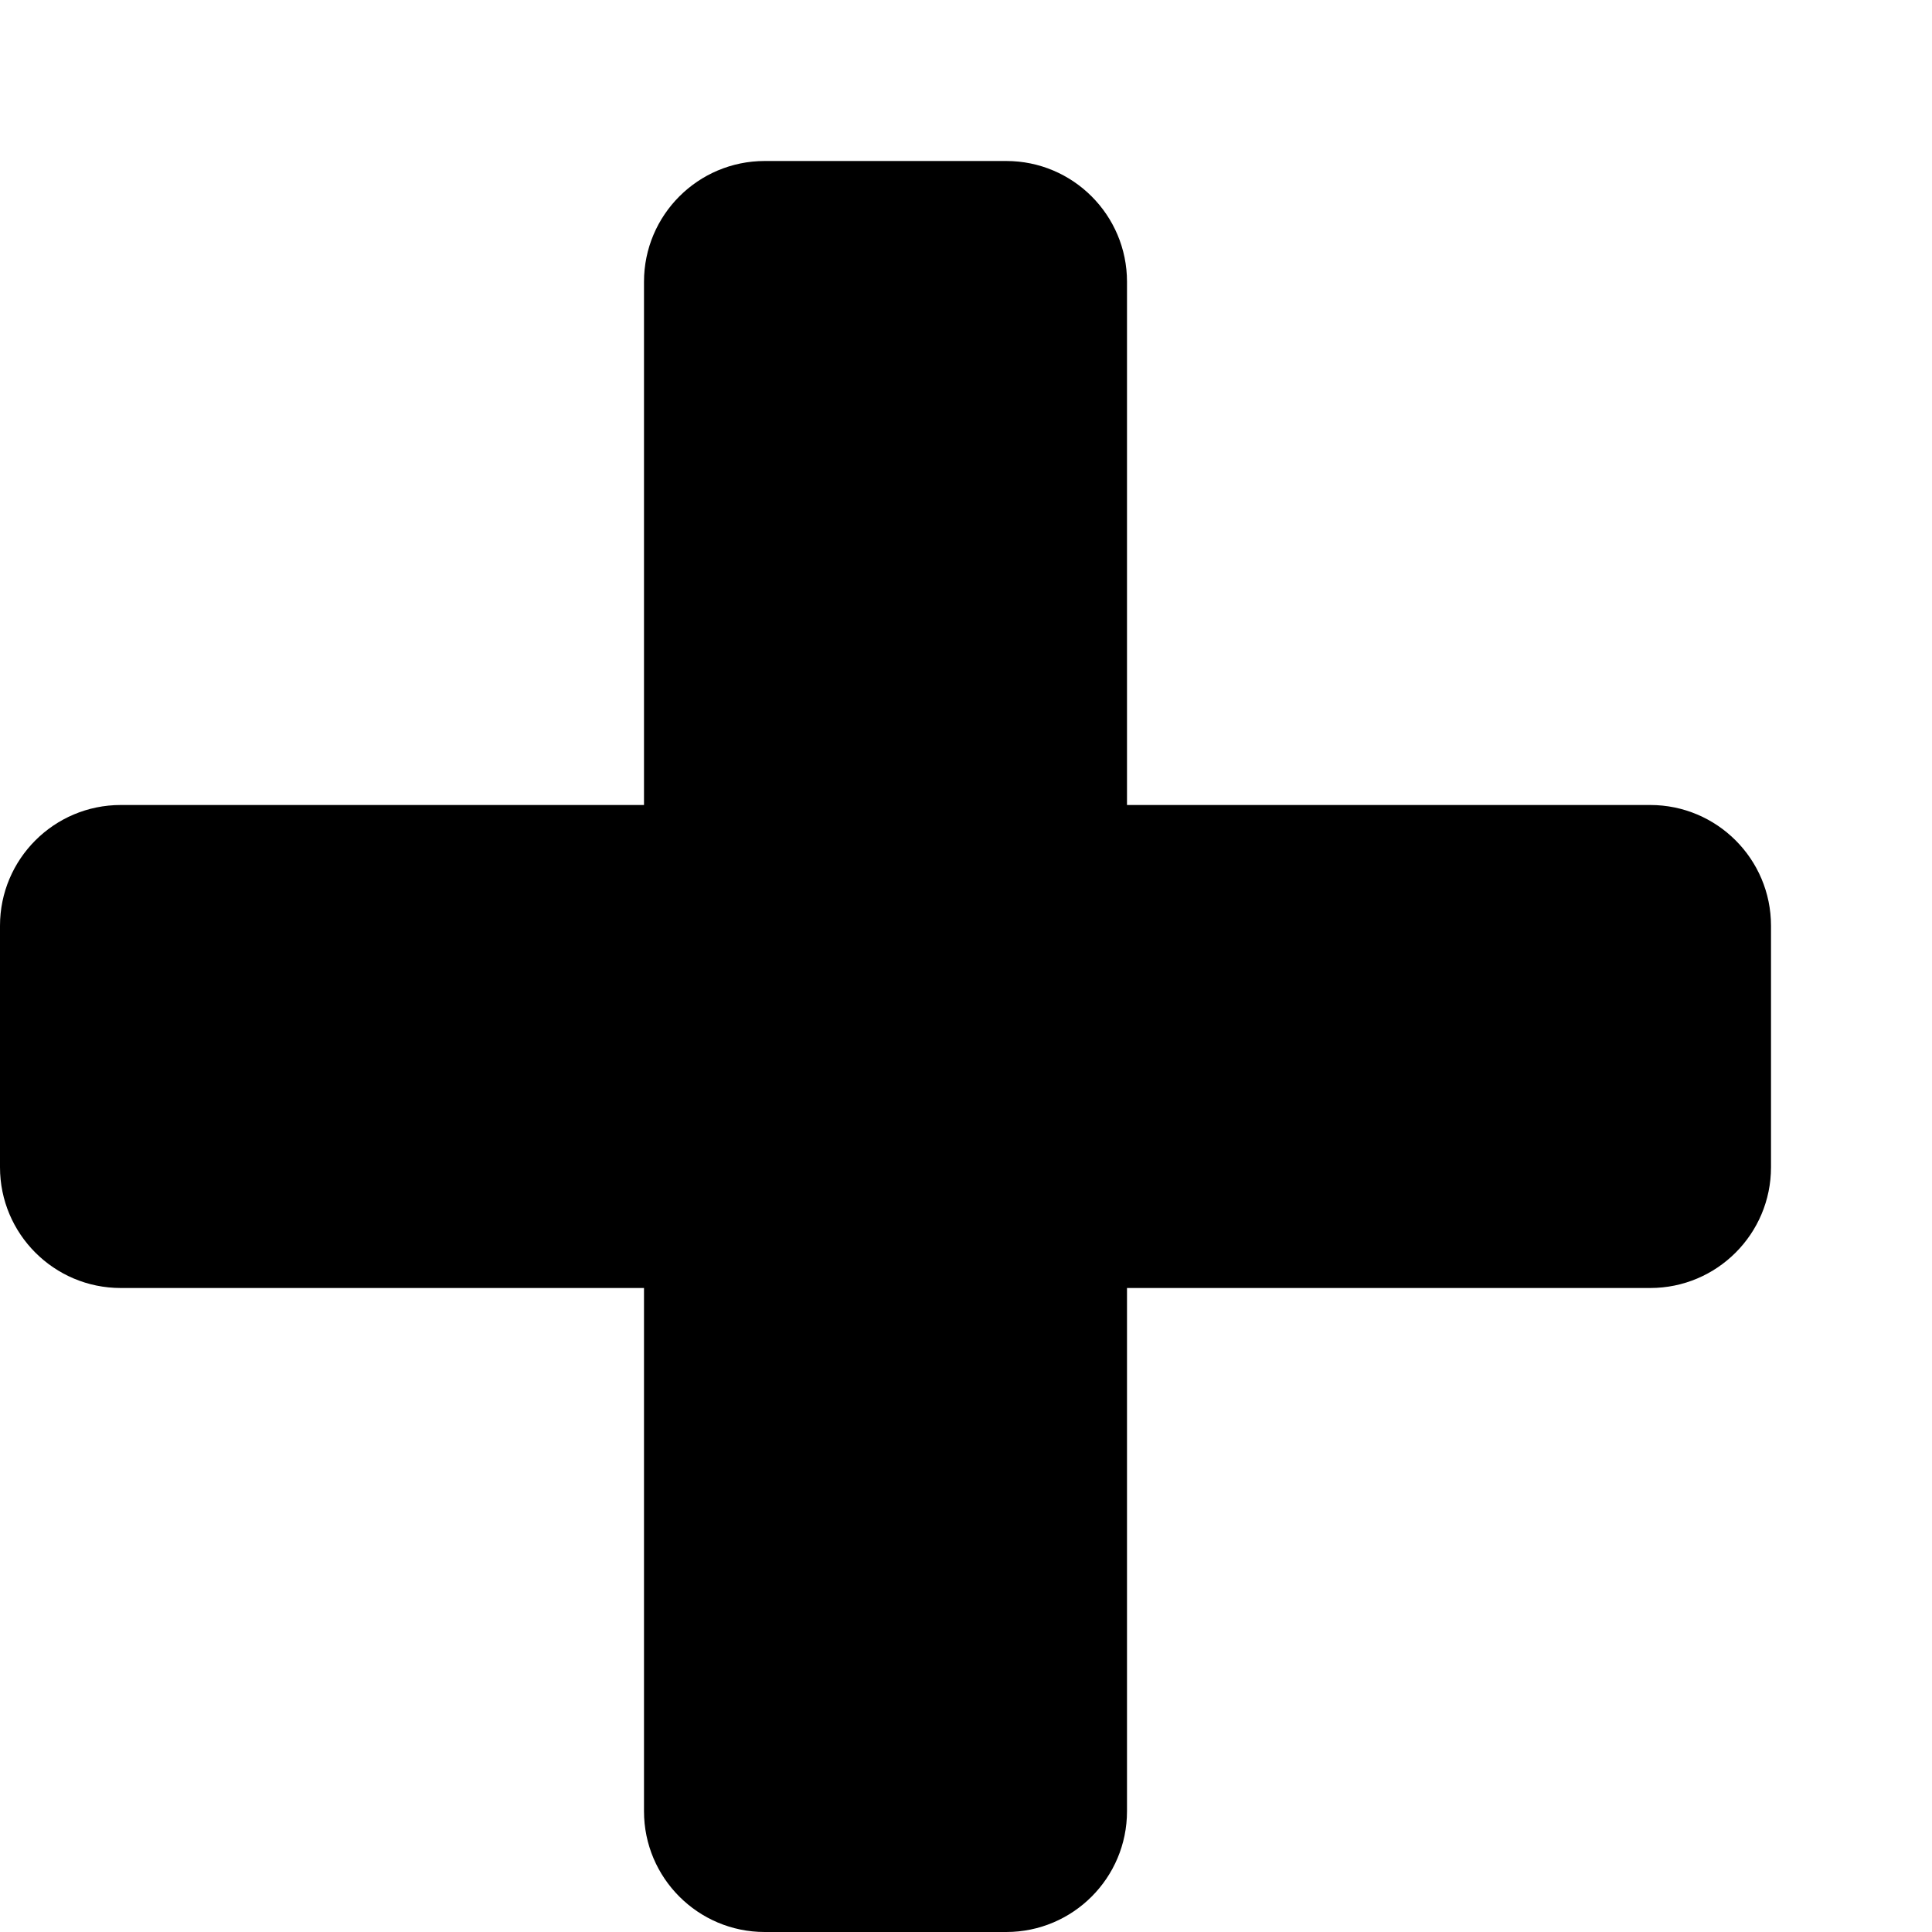
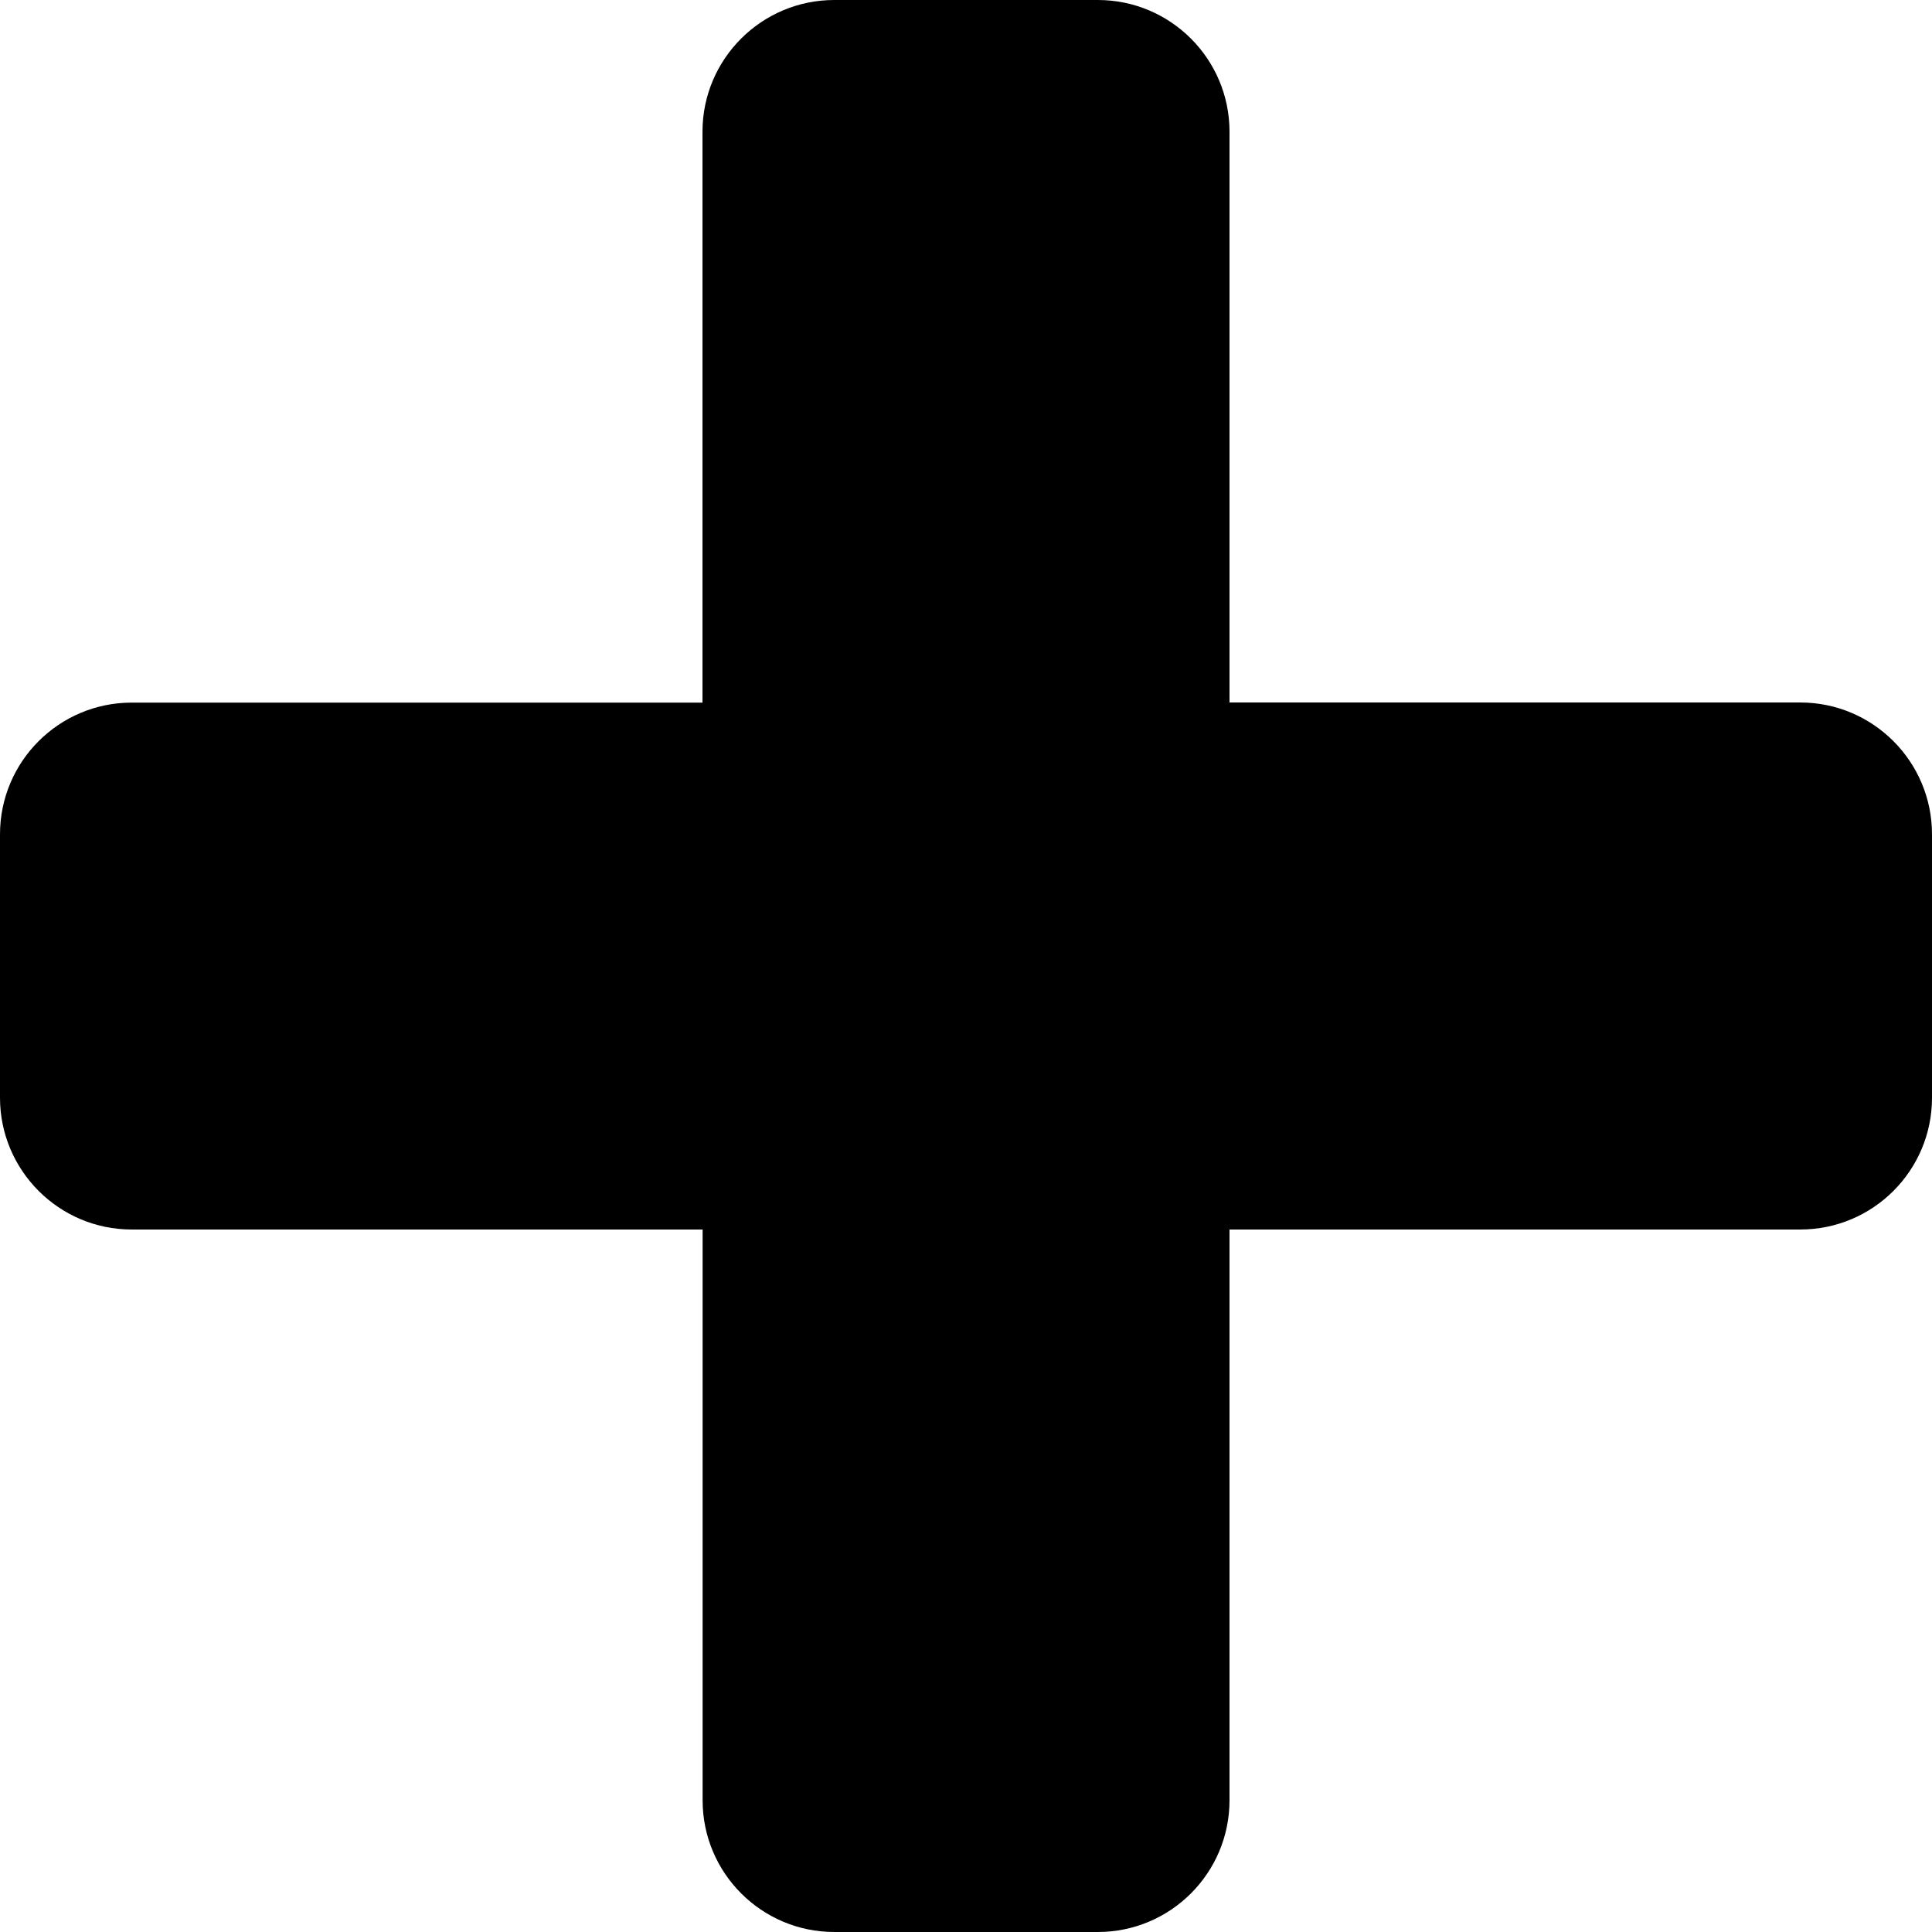
- <svg xmlns="http://www.w3.org/2000/svg" width="1536" height="1536">
-   <path d="M1408 736v192c0 53-43 96-96 96H896v416c0 53-43 96-96 96H608c-53 0-96-43-96-96v-416H96c-53 0-96-43-96-96V736c0-53 43-96 96-96h416V224c0-53 43-96 96-96h192c53 0 96 43 96 96v416h416c53 0 96 43 96 96z" />
+ <svg xmlns="http://www.w3.org/2000/svg" version="1.1" id="Layer_1" x="0px" y="0px" viewBox="0 0 1536 1536" style="enable-background:new 0 0 1536 1536;" xml:space="preserve">
+   <path d="M1536,663.3v209.5c0,57.8-46.9,104.7-104.7,104.7H977.5v453.8c0,57.8-46.9,104.7-104.7,104.7H663.3  c-57.8,0-104.7-46.9-104.7-104.7V977.5H104.7C46.9,977.5,0,930.5,0,872.7V663.3c0-57.8,46.9-104.7,104.7-104.7h453.8V104.7  C558.5,46.9,605.5,0,663.3,0h209.5c57.8,0,104.7,46.9,104.7,104.7v453.8h453.8C1489.1,558.5,1536,605.5,1536,663.3z" />
</svg>
